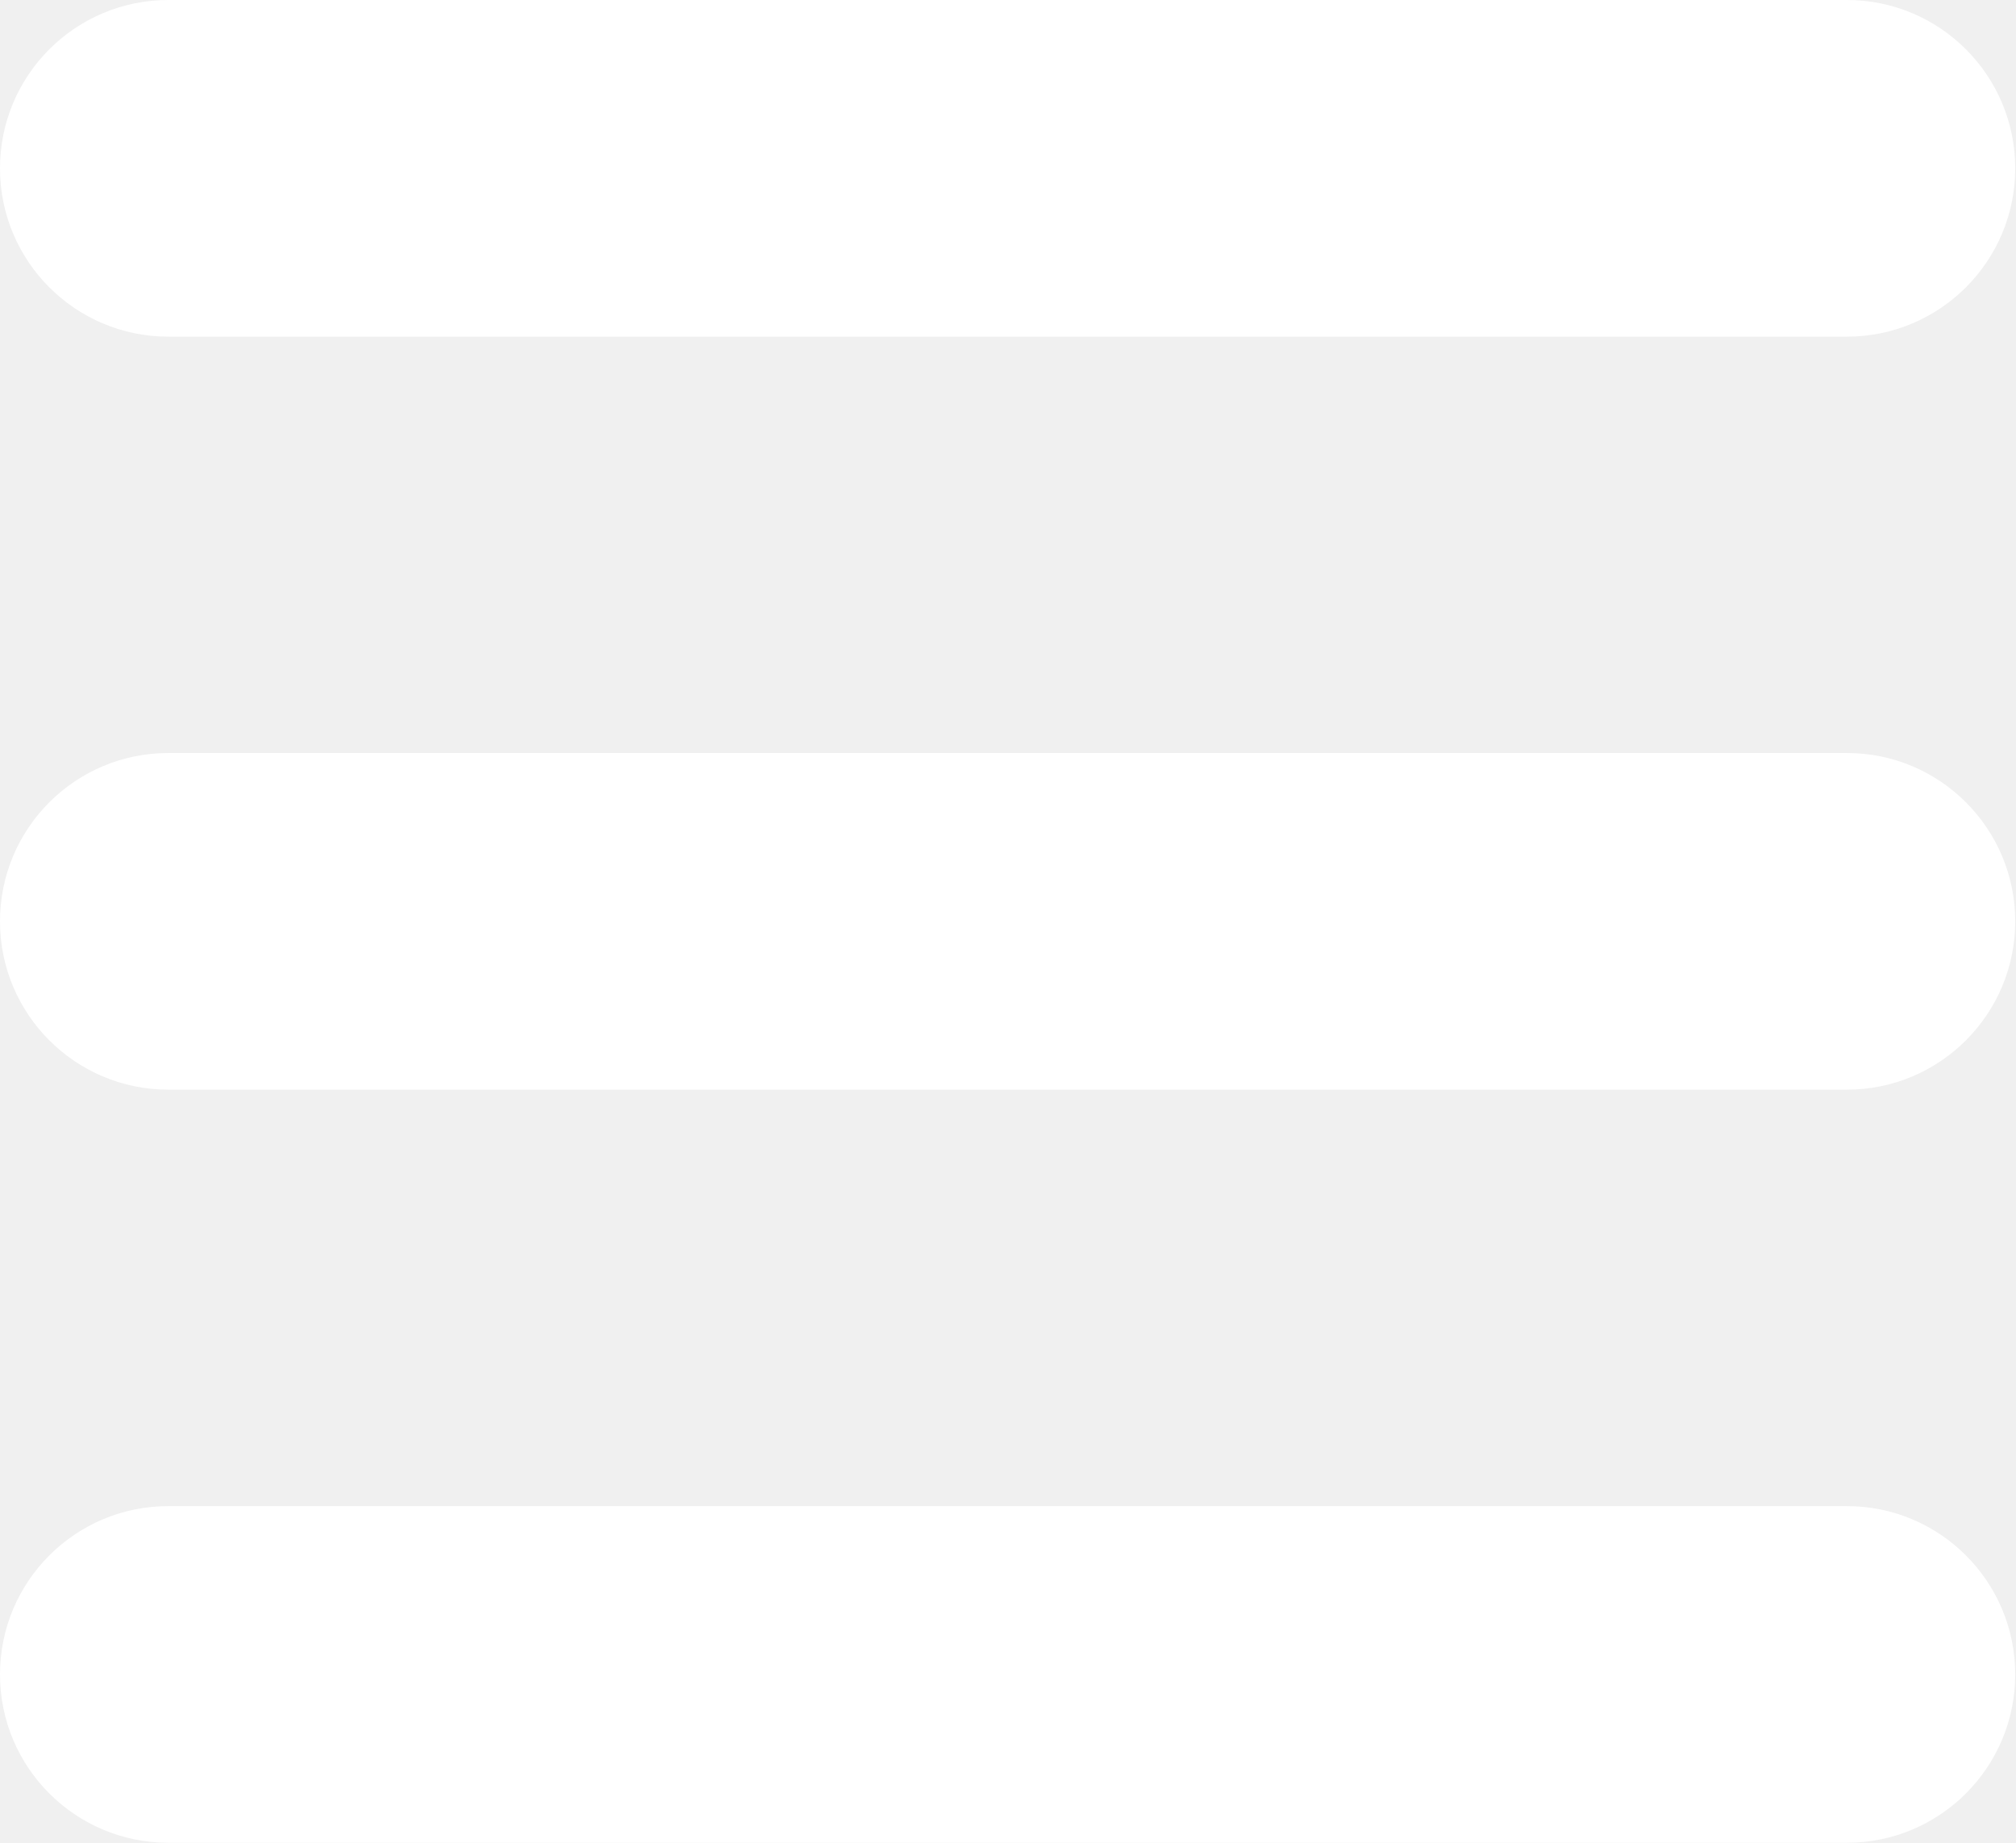
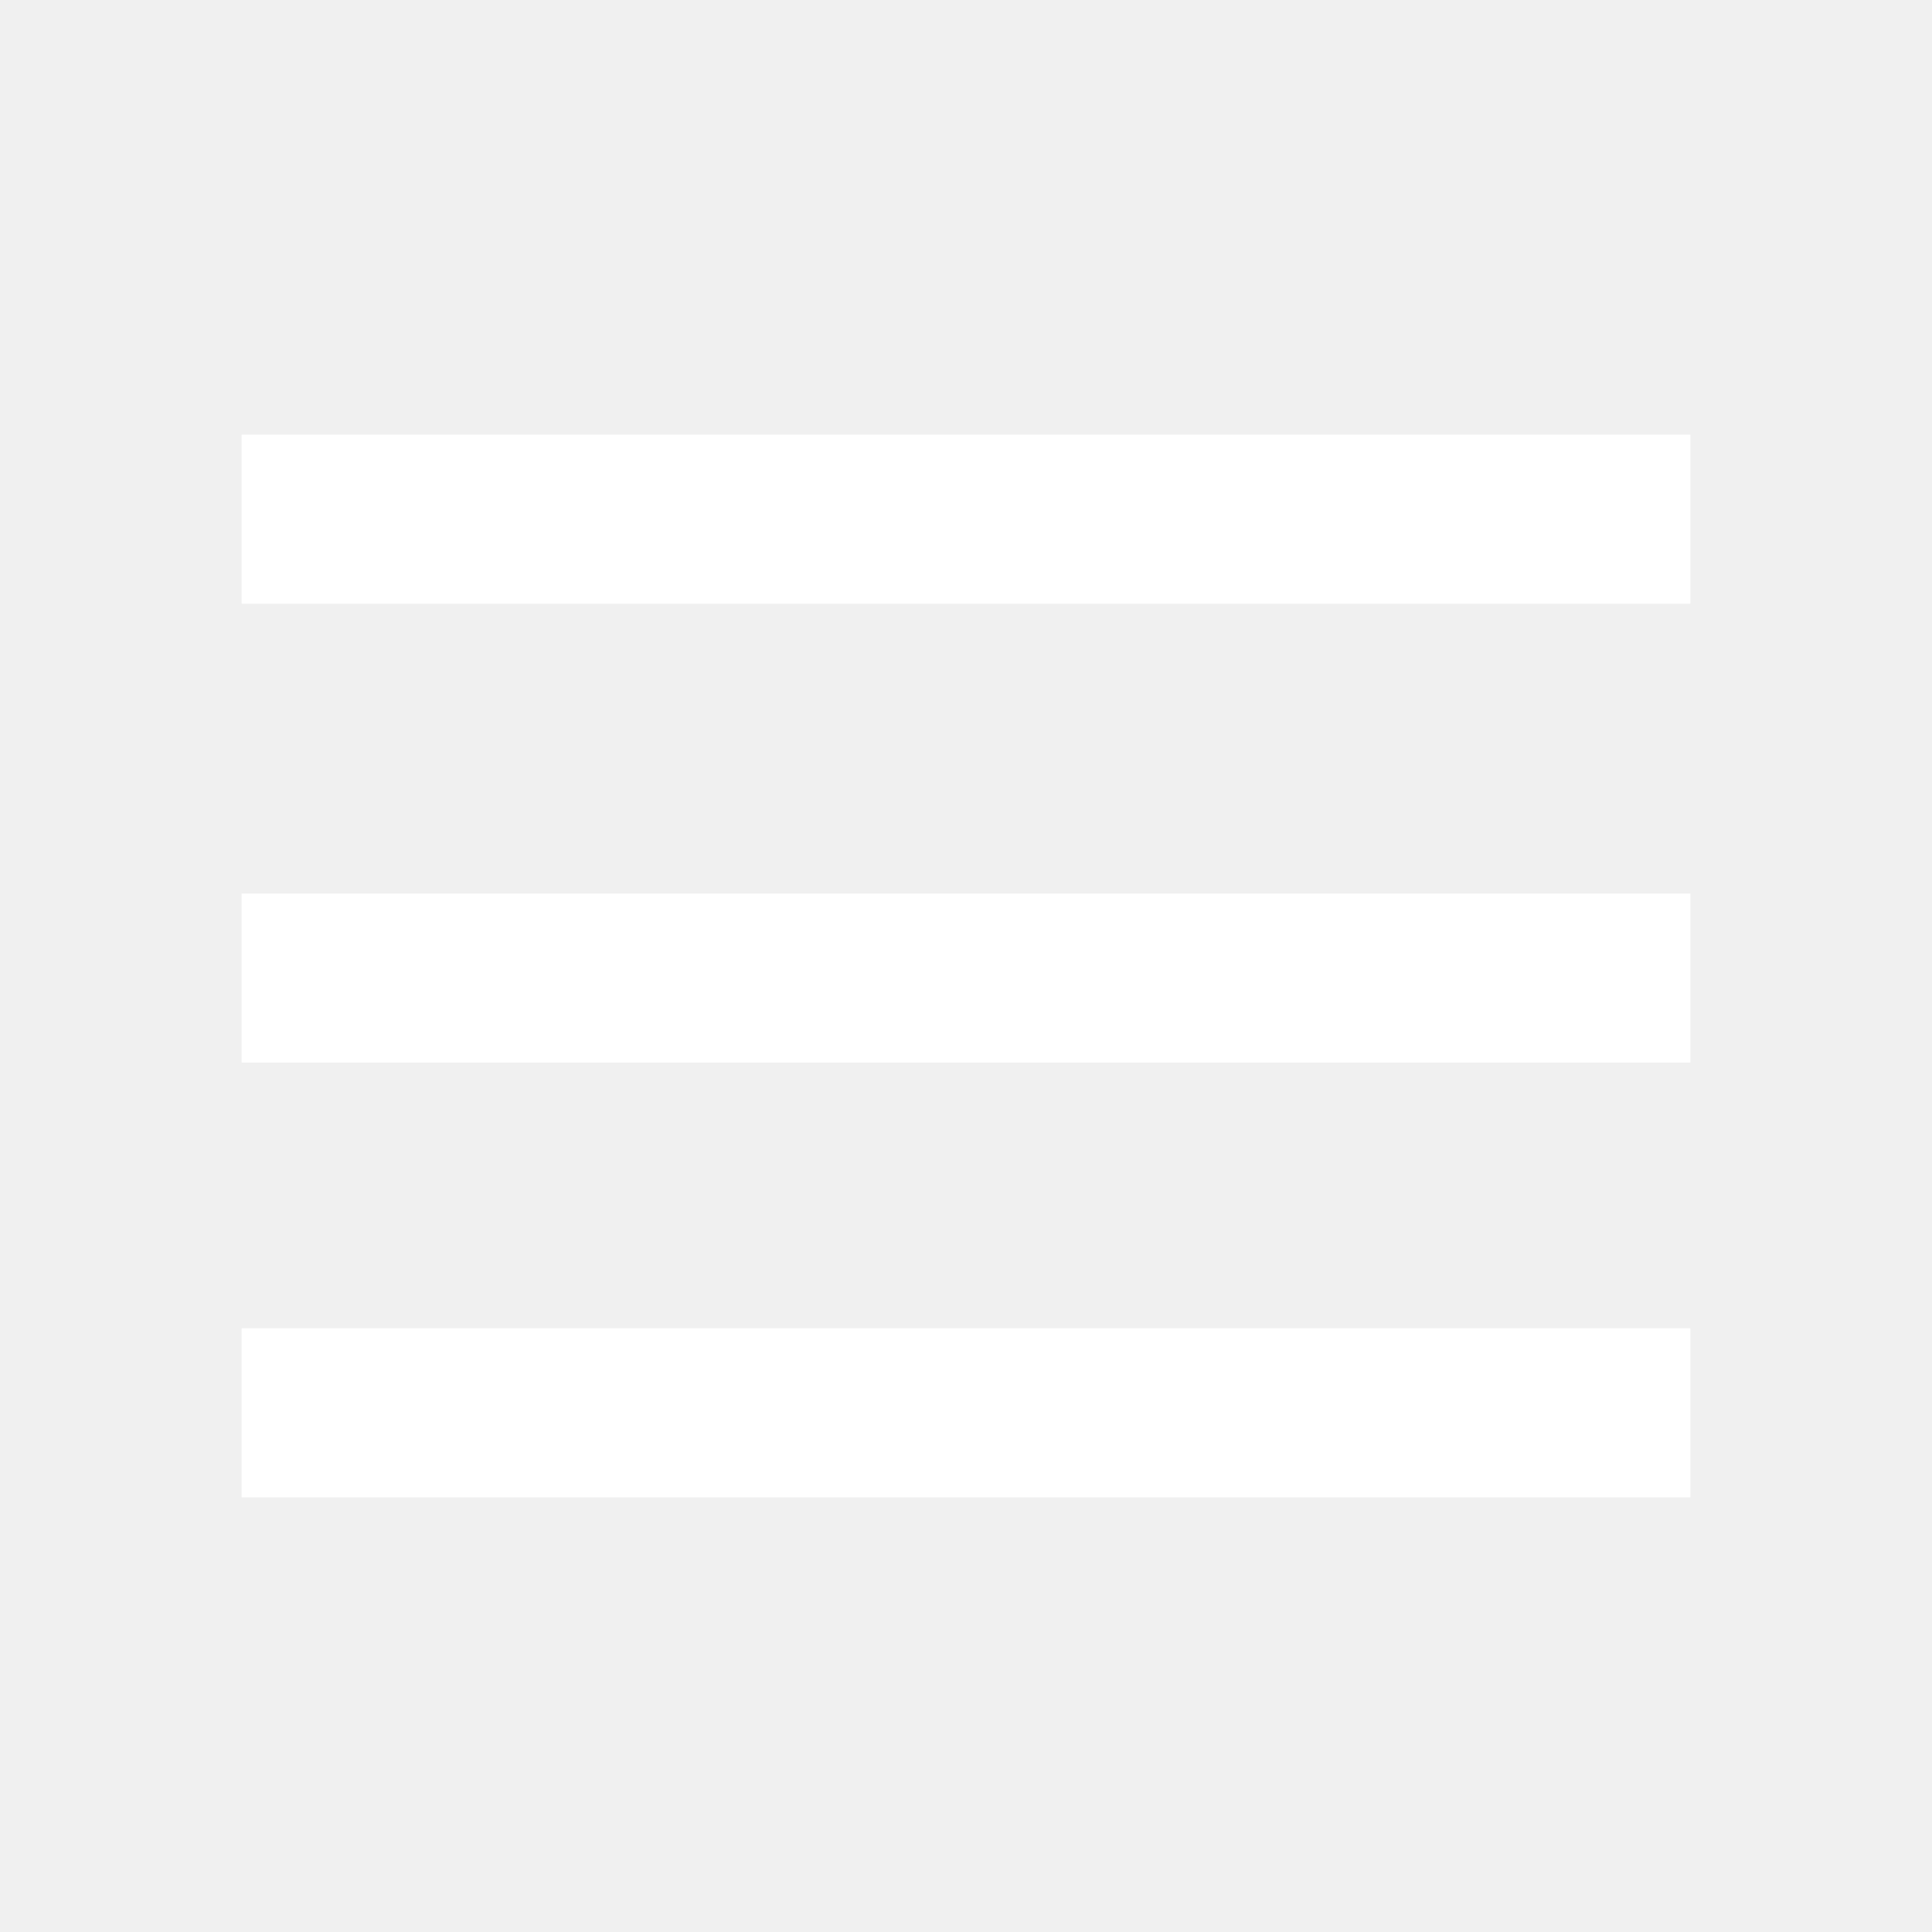
- <svg xmlns="http://www.w3.org/2000/svg" t="1493815128773" class="icon" style="" viewBox="0 0 1120 1024" version="1.1" p-id="1355" width="140" height="128">
+ <svg xmlns="http://www.w3.org/2000/svg" t="1493815762459" class="icon" style="" viewBox="0 0 1024 1024" version="1.1" p-id="2249" width="64" height="64">
  <defs>
    <style type="text/css" />
  </defs>
-   <path d="M93.536 187.071l932.493 0c51.66 0 93.536-41.875 93.536-93.536s-41.875-93.536-93.536-93.536L93.536 0C41.875 0 0 41.875 0 93.536S41.875 187.071 93.536 187.071z" p-id="1356" fill="#ffffff" />
-   <path d="M1026.029 418.436 93.536 418.436c-51.66 0-93.536 41.875-93.536 93.536 0 51.646 41.875 93.536 93.536 93.536l932.493 0c51.66 0 93.536-41.875 93.536-93.536C1119.565 460.311 1077.689 418.436 1026.029 418.436z" p-id="1357" fill="#ffffff" />
-   <path d="M1026.029 836.929 93.536 836.929c-51.66 0-93.536 41.861-93.536 93.536 0 51.66 41.875 93.536 93.536 93.536l932.493 0c51.66 0 93.536-41.875 93.536-93.536C1119.565 878.789 1077.689 836.929 1026.029 836.929z" p-id="1358" fill="#ffffff" />
+   <path d="M128.065 230.4l767.871 0 0 89.6L128.065 320 128.065 230.4z" p-id="2250" fill="#ffffff" />
+   <path d="M128.065 473.601l767.871 0 0 89.6L128.065 563.201 128.065 473.601z" p-id="2251" fill="#ffffff" />
+   <path d="M128.065 704l767.871 0L895.935 793.6 128.065 793.6 128.065 704z" p-id="2252" fill="#ffffff" />
</svg>
